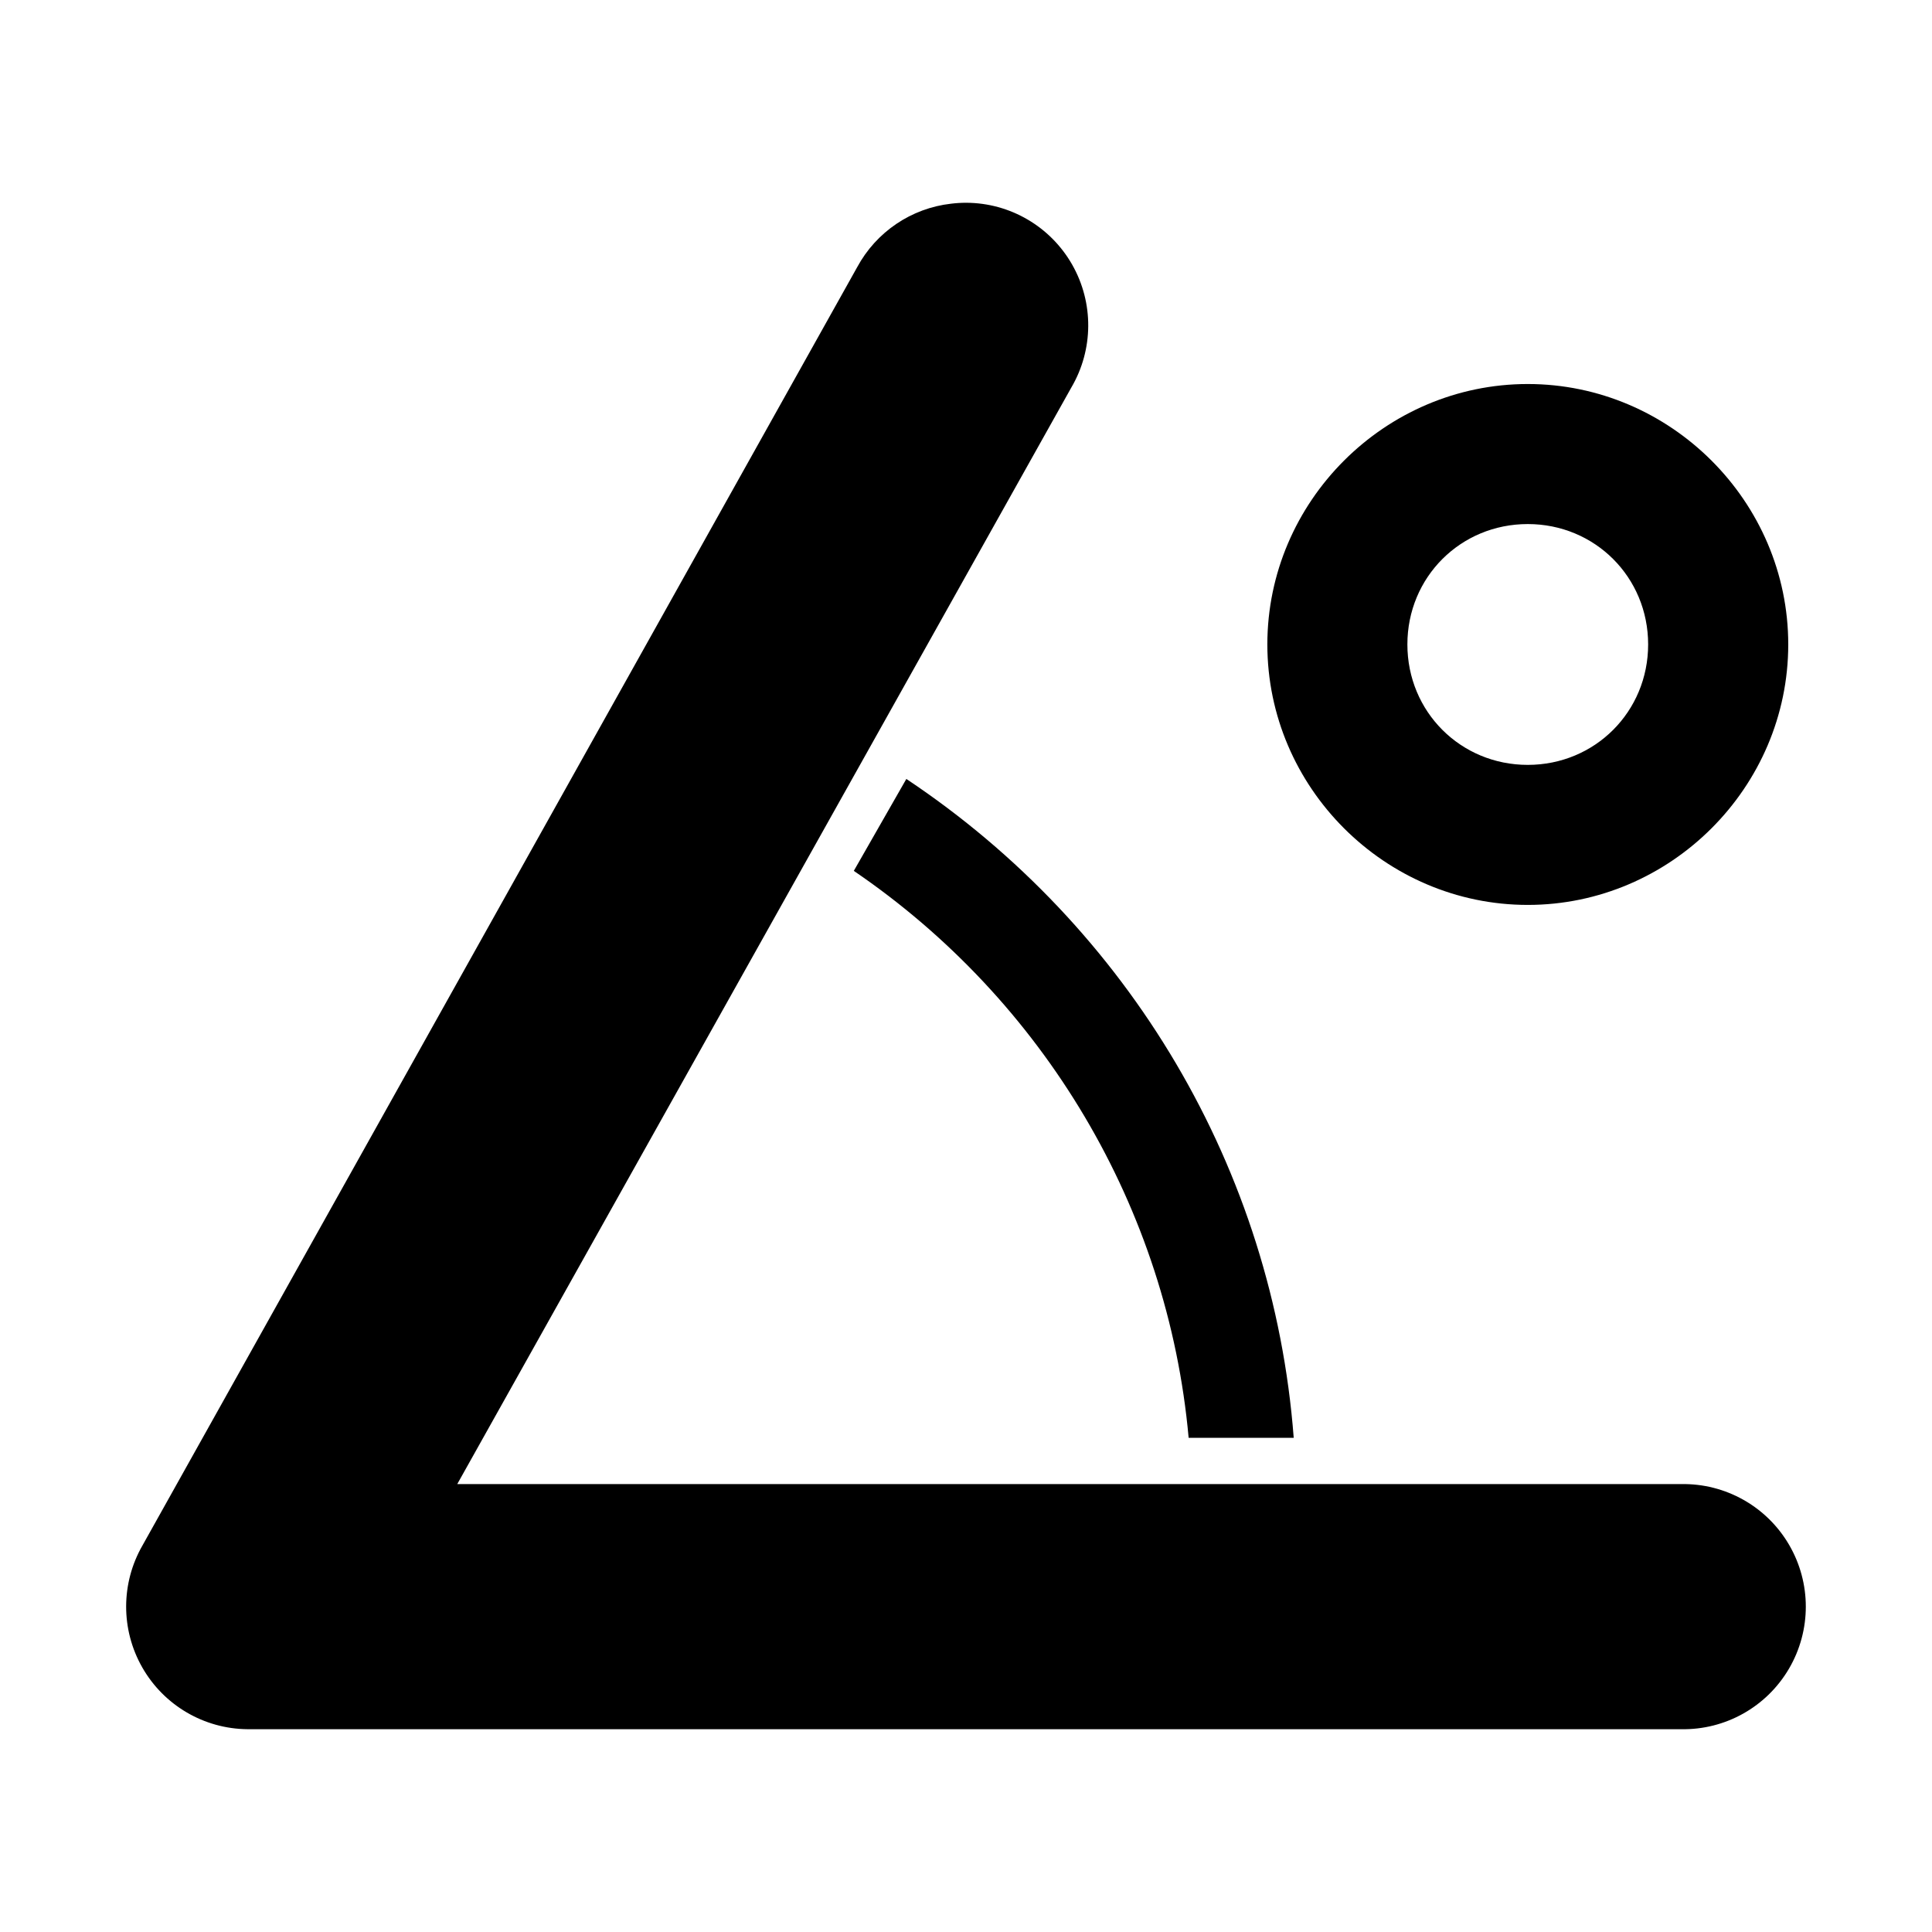
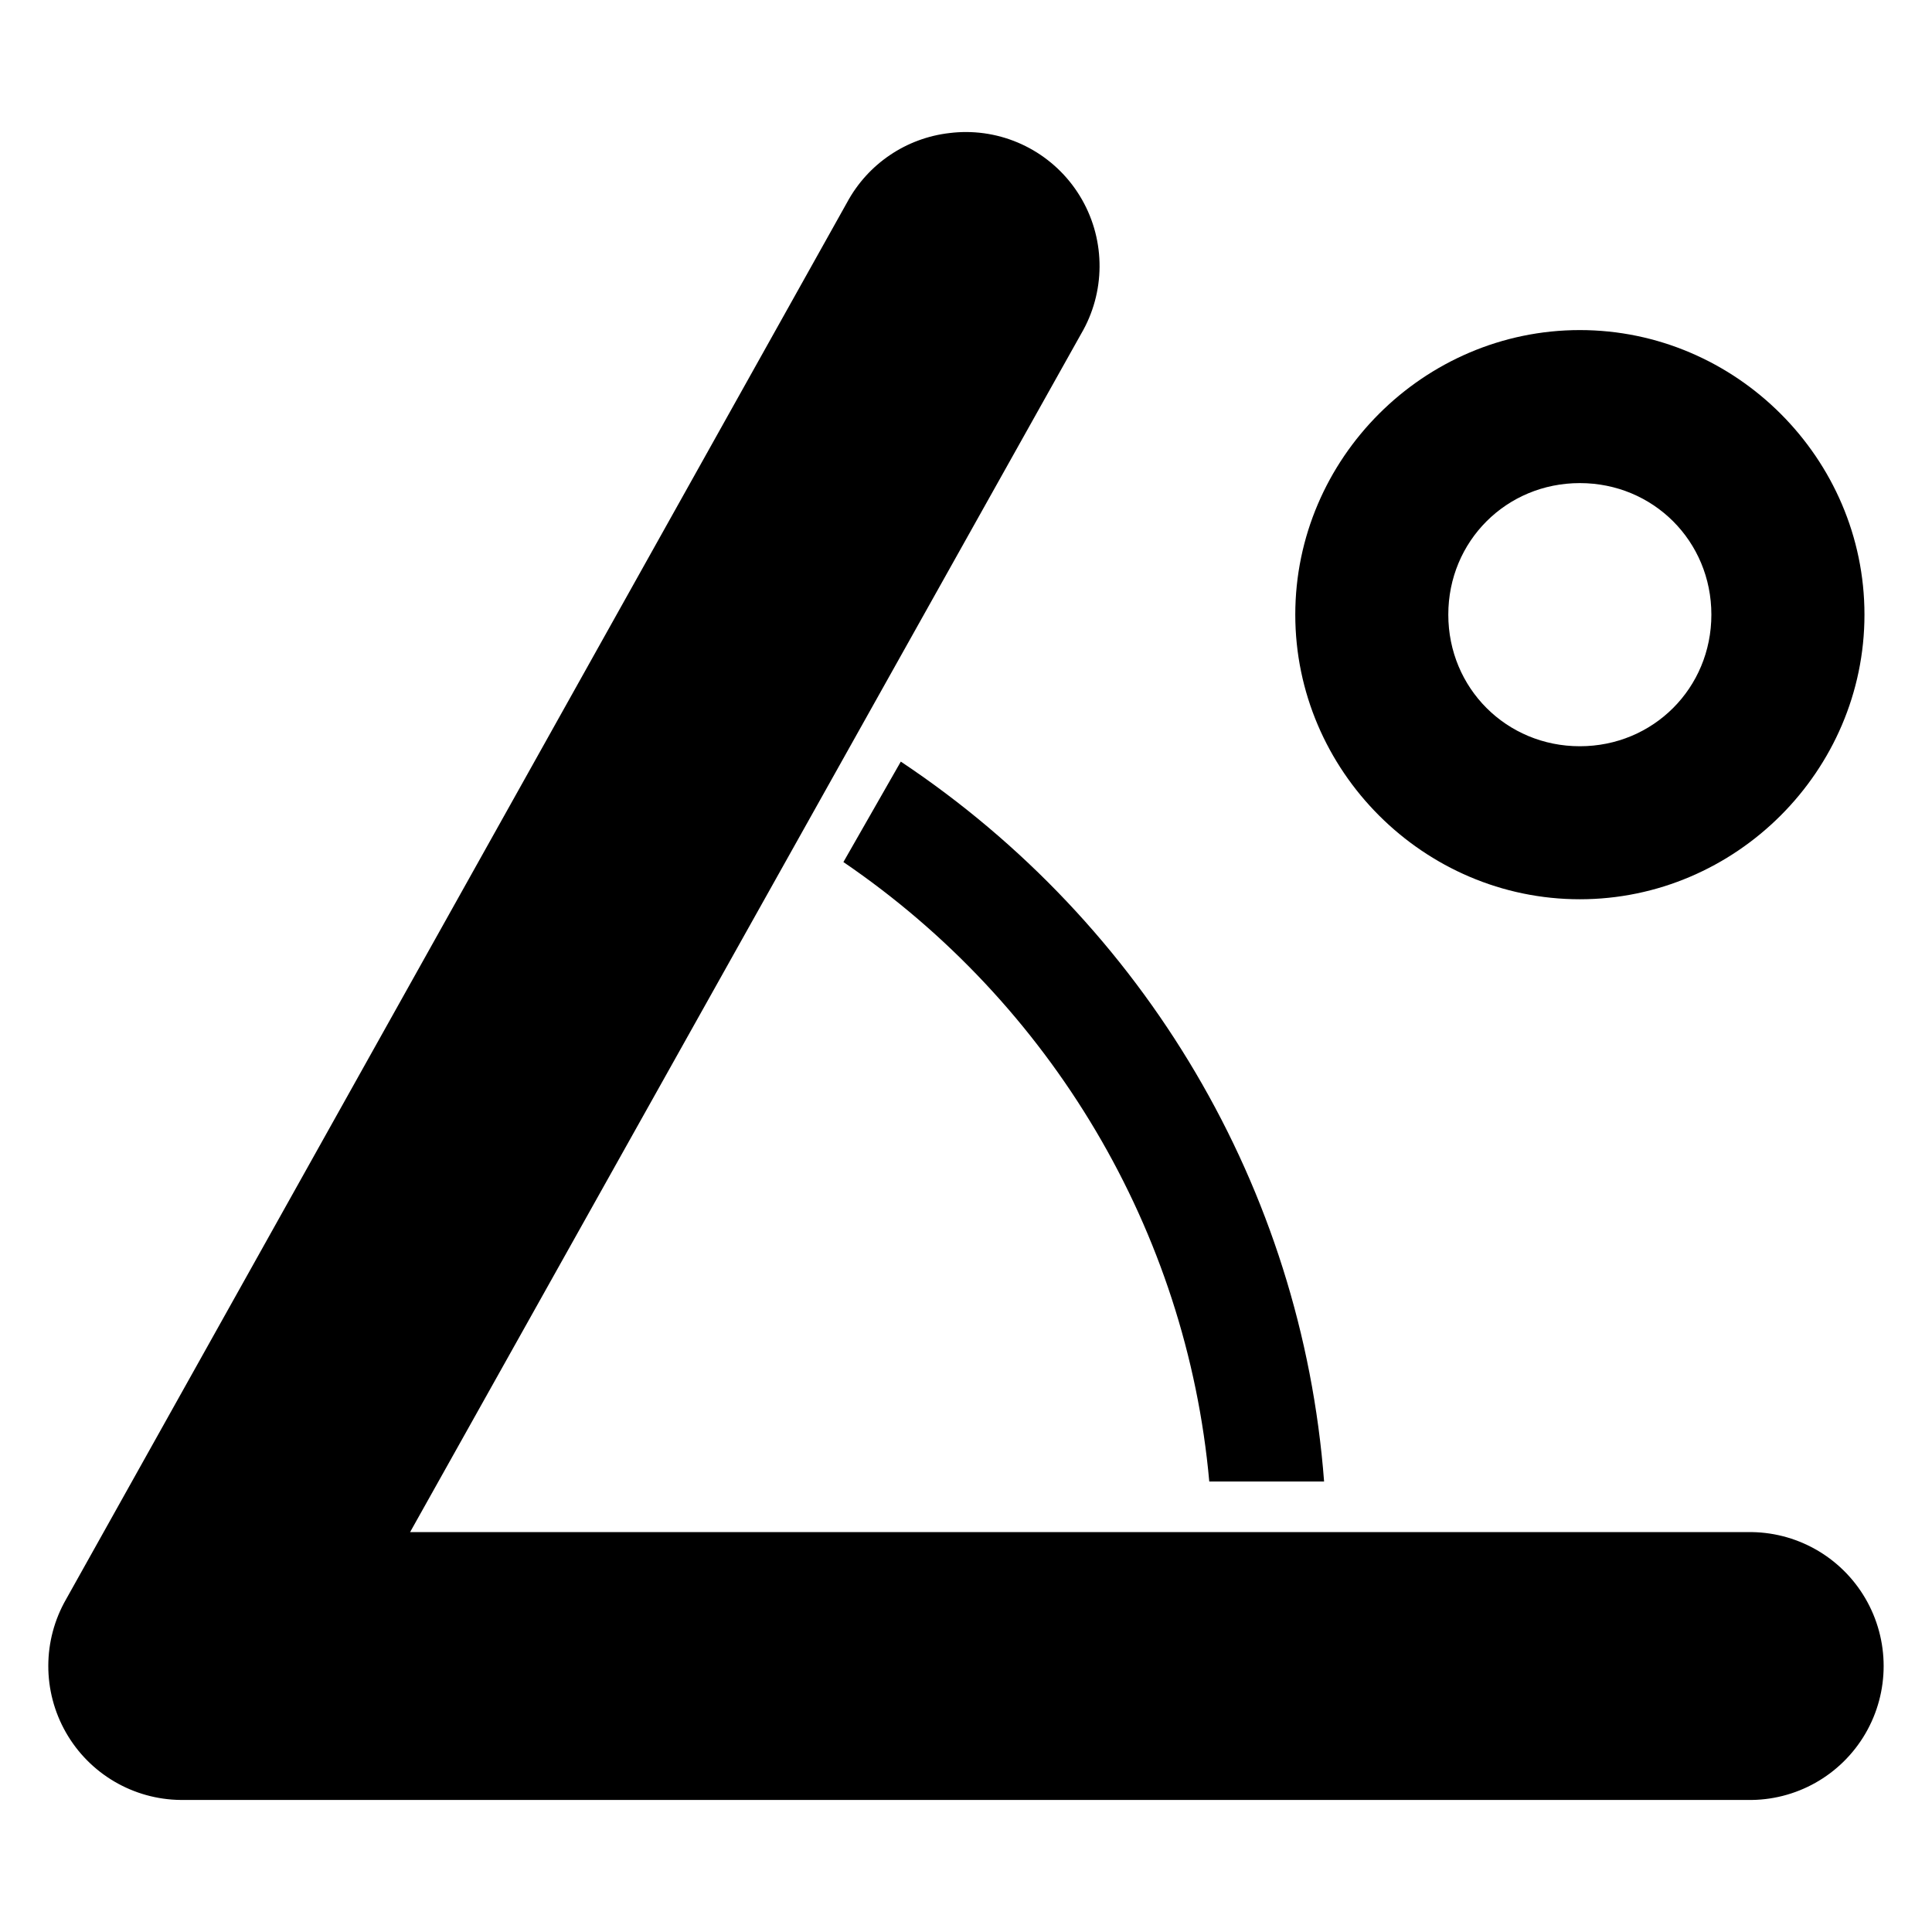
<svg xmlns="http://www.w3.org/2000/svg" width="1000" height="1000" id="svg3288" version="1.1">
  <defs id="defs3290" />
  <g id="layer1" transform="translate(0,-52.36218)">
-     <path style="font-size:medium;font-style:normal;font-variant:normal;font-weight:normal;font-stretch:normal;text-indent:0;text-align:start;text-decoration:none;line-height:normal;letter-spacing:normal;word-spacing:normal;text-transform:none;direction:ltr;block-progression:tb;writing-mode:lr-tb;text-anchor:start;baseline-shift:baseline;color:#000000;fill:#000000;fill-opacity:1;stroke:none;stroke-width:1.5;marker:none;visibility:visible;display:inline;overflow:visible;enable-background:accumulate;font-family:Sans;-inkscape-font-specification:Sans" d="m 500.09,157.316 a 63.352,63.448 0 0 0 -7.784,0.472 63.352,63.448 0 0 0 -48.626,32.855 L 73.778,852.234 a 63.352,63.448 0 0 0 54.287,95.163 l 742.061,0 a 63.352,63.448 0 1 0 0,-126.873 l -633.453,0 317.839,-567.574 a 63.352,63.448 0 0 0 -54.422,-95.635 z m 290.678,93.815 c -73.89,0 -134.792,60.789 -134.792,134.791 0,74.003 60.902,134.825 134.792,134.825 73.89,0 134.825,-60.822 134.825,-134.825 0,-74.003 -60.935,-134.791 -134.825,-134.791 z m 0,72.484 c 34.765,0 62.307,27.489 62.307,62.307 0,34.818 -27.542,62.341 -62.307,62.341 -34.765,0 -62.307,-27.523 -62.307,-62.341 0,-34.818 27.542,-62.307 62.307,-62.307 z m -321.646,131.927 -27.194,47.581 c 98.363,66.995 162.624,174.644 173.308,293.441 l 54.388,0 c -10.566,-138.771 -85.029,-264.099 -200.502,-341.023 z" id="path3180" />
+     <path style="font-size:medium;font-style:normal;font-variant:normal;font-weight:normal;font-stretch:normal;text-indent:0;text-align:start;text-decoration:none;line-height:normal;letter-spacing:normal;word-spacing:normal;text-transform:none;direction:ltr;block-progression:tb;writing-mode:lr-tb;text-anchor:start;baseline-shift:baseline;color:#000000;fill:#000000;fill-opacity:1;stroke:none;stroke-width:1.5;marker:none;visibility:visible;display:inline;overflow:visible;enable-background:accumulate;font-family:Sans;-inkscape-font-specification:Sans" d="m 500.098,120.698 a 69.224,69.329 0 0 0 -8.506,0.515 69.224,69.329 0 0 0 -53.133,35.901 L 34.27,880.03 a 69.224,69.329 0 0 0 59.319,103.984 l 810.845,0 a 69.224,69.329 0 1 0 0,-138.633 l -692.17,0 347.3,-620.184 A 69.224,69.329 0 0 0 500.098,120.698 z m 317.622,102.511 c -80.739,0 -147.286,66.423 -147.286,147.286 0,80.863 66.547,147.323 147.286,147.323 80.739,0 147.323,-66.46 147.323,-147.323 0,-80.862 -66.583,-147.286 -147.323,-147.286 z m 0,79.203 c 37.988,0 68.083,30.037 68.083,68.083 0,38.046 -30.095,68.12 -68.083,68.12 -37.987,0 -68.083,-30.074 -68.083,-68.12 0,-38.046 30.095,-68.083 68.083,-68.083 z M 466.259,446.568 436.544,498.56 c 107.481,73.205 177.698,190.832 189.373,320.641 l 59.43,0 C 673.802,667.567 592.436,530.621 466.259,446.568 z" id="path3180" />
  </g>
</svg>
